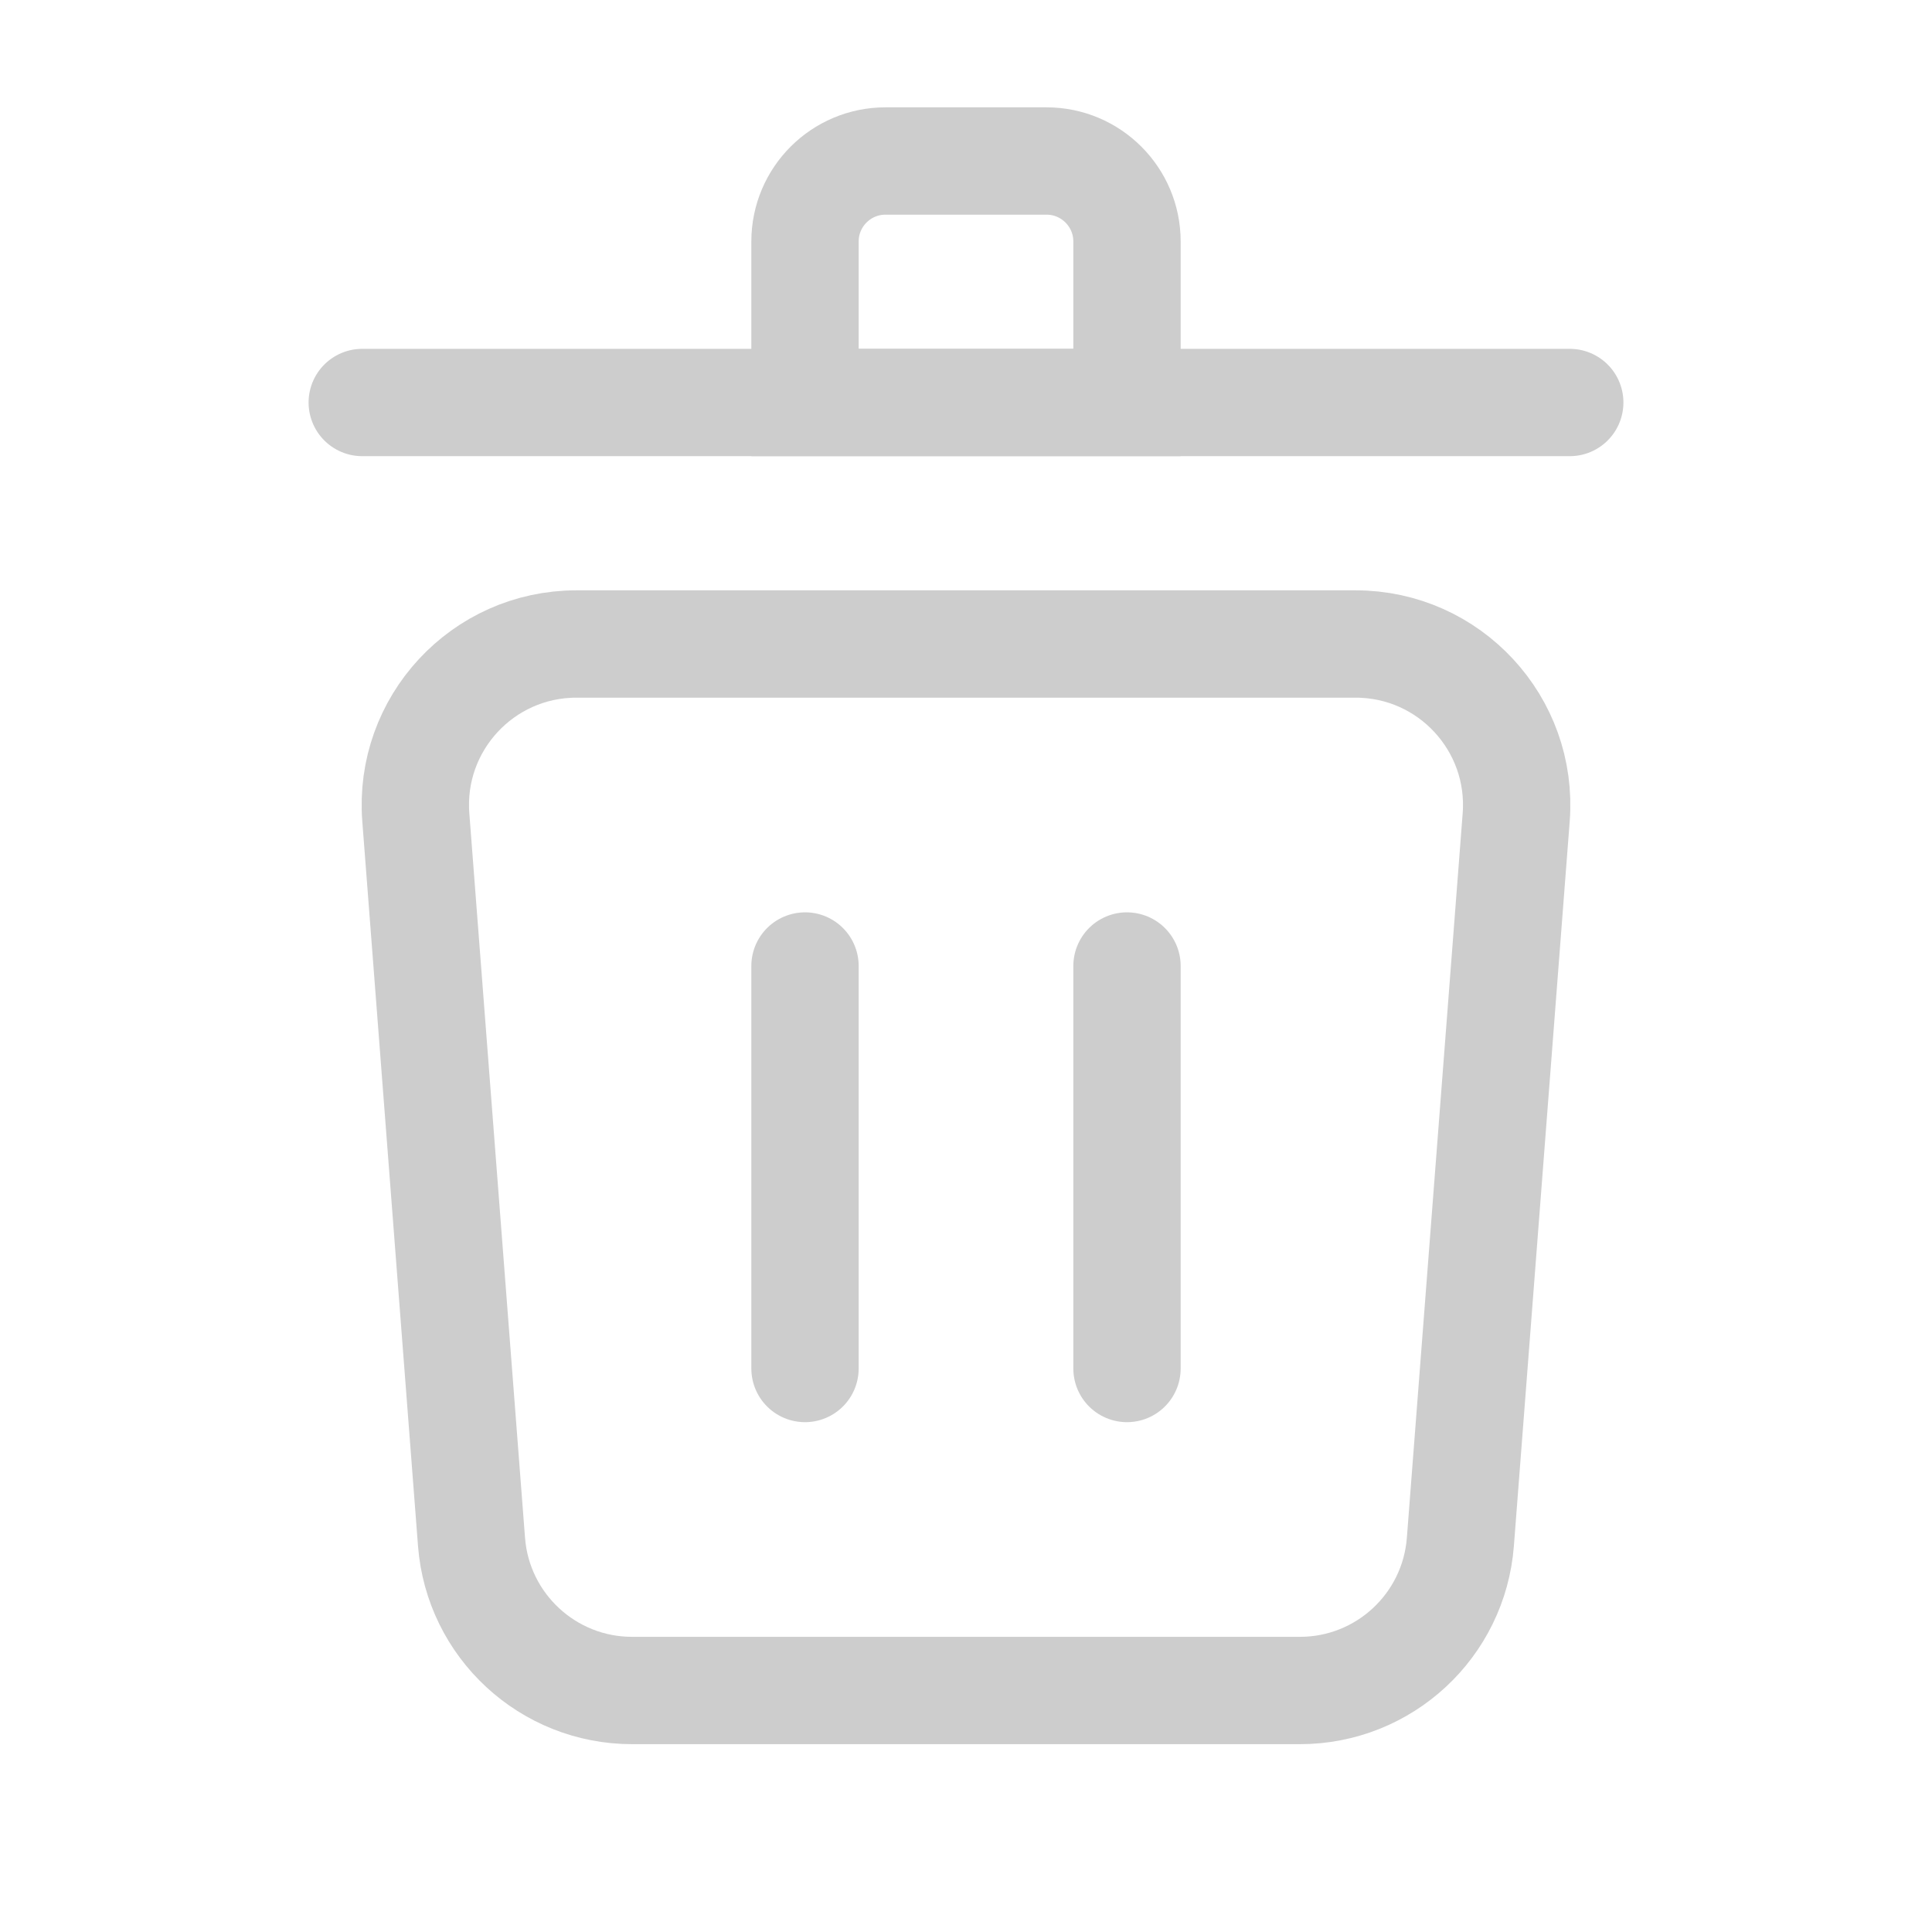
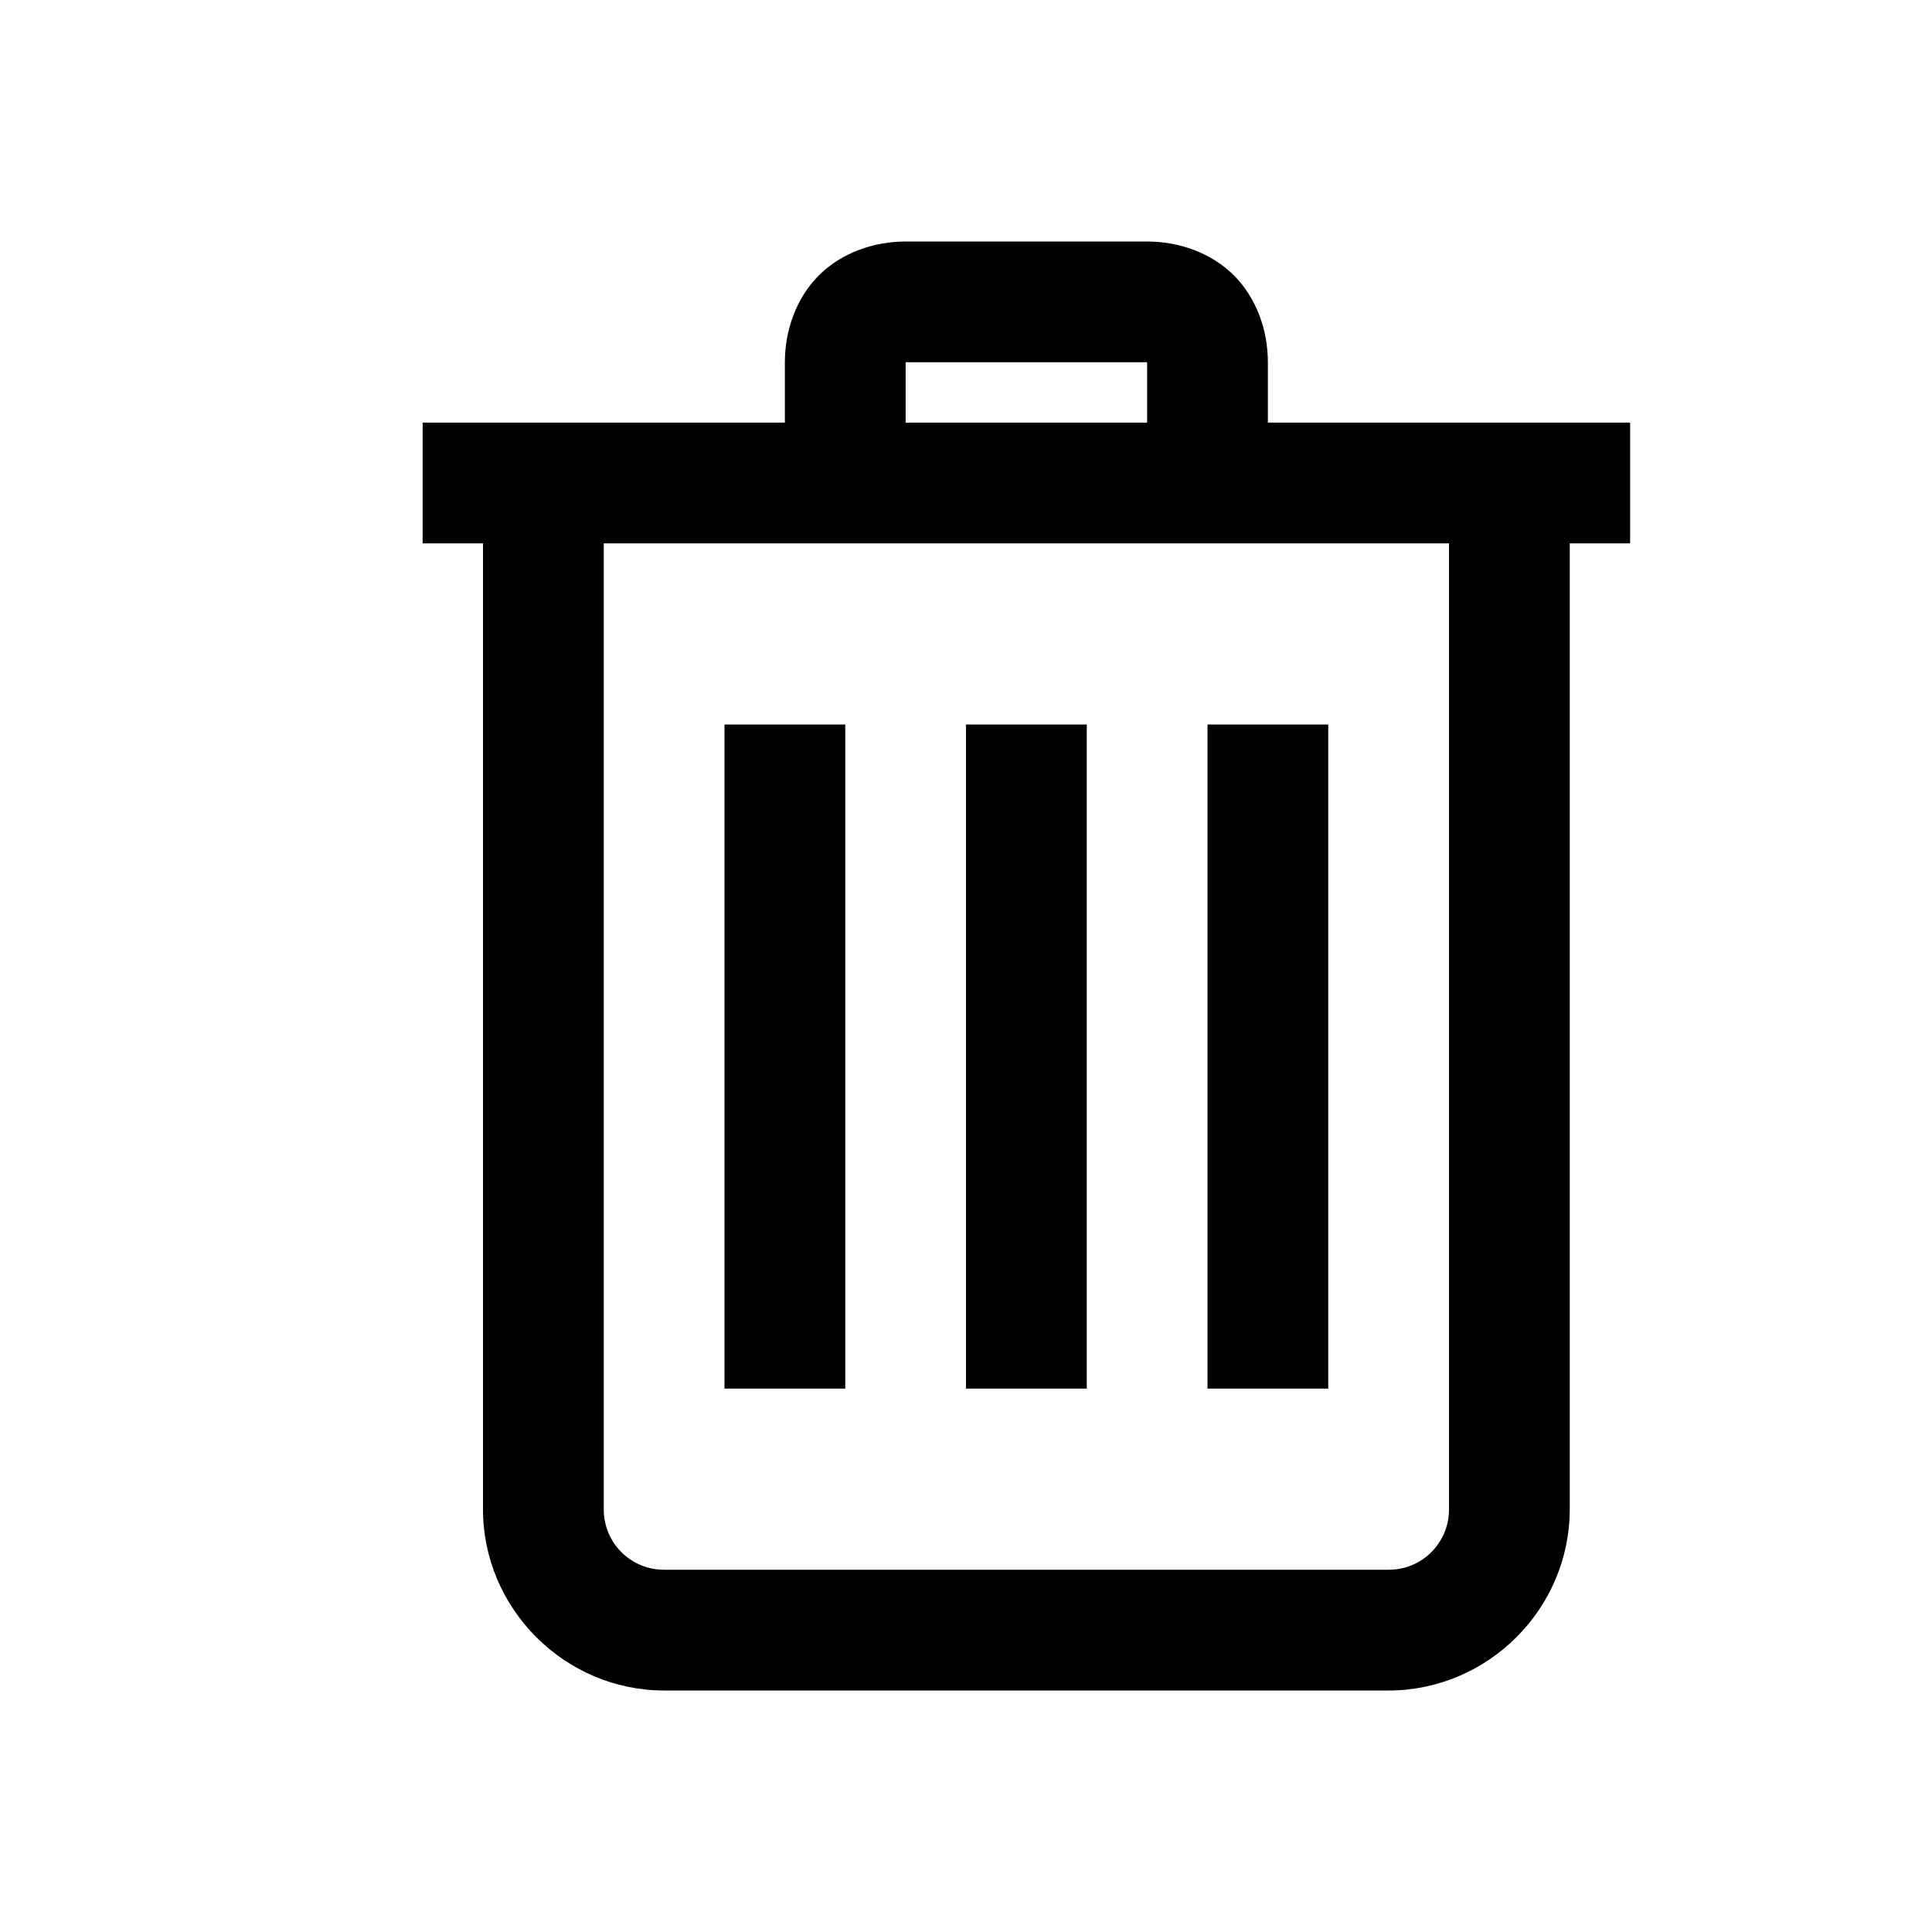
- <svg xmlns="http://www.w3.org/2000/svg" width="18" height="18" viewBox="0 0 18 18" fill="none">
-   <path d="M3.874 7.615C3.807 6.744 4.496 6 5.37 6H12.63C13.504 6 14.193 6.744 14.126 7.615L13.606 14.365C13.546 15.146 12.895 15.75 12.111 15.75H5.889C5.105 15.75 4.453 15.146 4.393 14.365L3.874 7.615Z" stroke="#CDCDCD" />
-   <path d="M14.625 3.75H3.375" stroke="#CDCDCD" stroke-linecap="round" />
-   <path d="M7.5 2.25C7.5 1.836 7.836 1.5 8.25 1.5H9.75C10.164 1.5 10.5 1.836 10.5 2.25V3.75H7.5V2.25Z" stroke="#CDCDCD" />
-   <path d="M10.5 9V12.75" stroke="#CDCDCD" stroke-linecap="round" />
-   <path d="M7.5 9V12.75" stroke="#CDCDCD" stroke-linecap="round" />
+ <svg xmlns="http://www.w3.org/2000/svg" viewBox="0 0 32 32" width="32px" height="32px">
+   <path d="M 15 4 C 14.477 4 13.941 4.184 13.562 4.562 C 13.184 4.941 13 5.477 13 6 L 13 7 L 7 7 L 7 9 L 8 9 L 8 25 C 8 26.645 9.355 28 11 28 L 23 28 C 24.645 28 26 26.645 26 25 L 26 9 L 27 9 L 27 7 L 21 7 L 21 6 C 21 5.477 20.816 4.941 20.438 4.562 C 20.059 4.184 19.523 4 19 4 Z M 15 6 L 19 6 L 19 7 L 15 7 Z M 10 9 L 24 9 L 24 25 C 24 25.555 23.555 26 23 26 L 11 26 C 10.445 26 10 25.555 10 25 Z M 12 12 L 12 23 L 14 23 L 14 12 Z M 16 12 L 16 23 L 18 23 L 18 12 Z M 20 12 L 20 23 L 22 23 L 22 12 Z" />
</svg>
